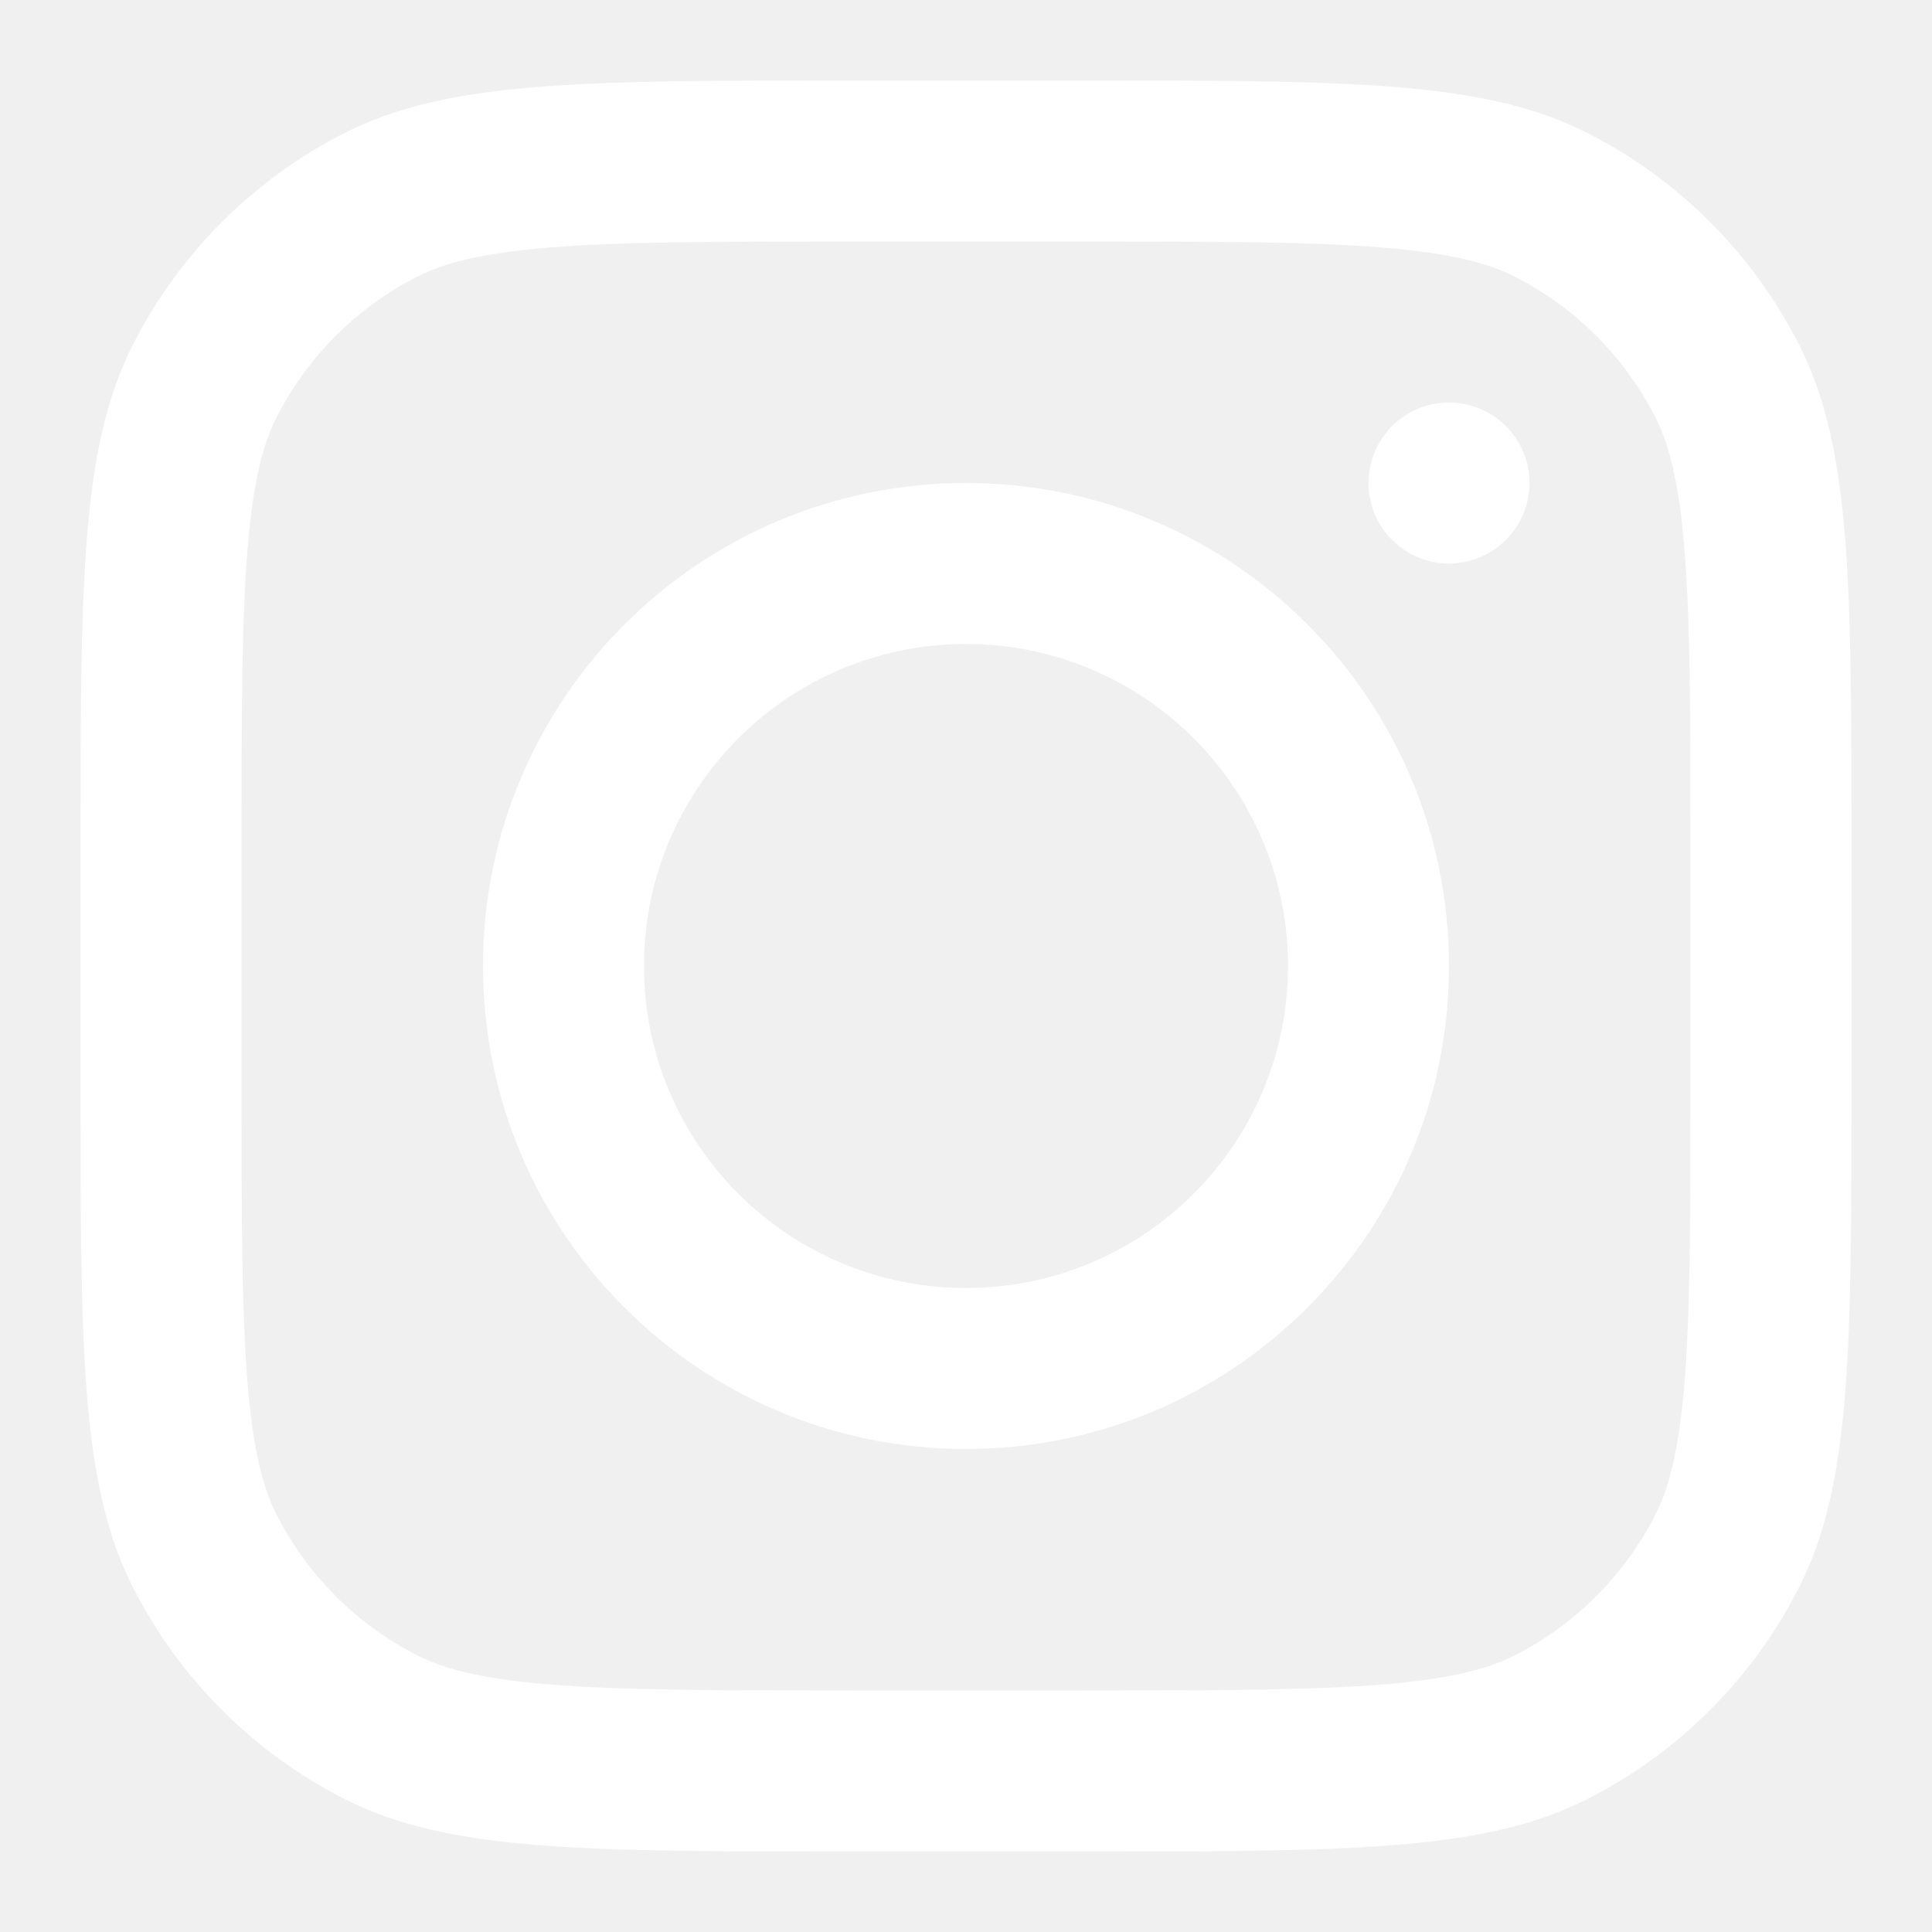
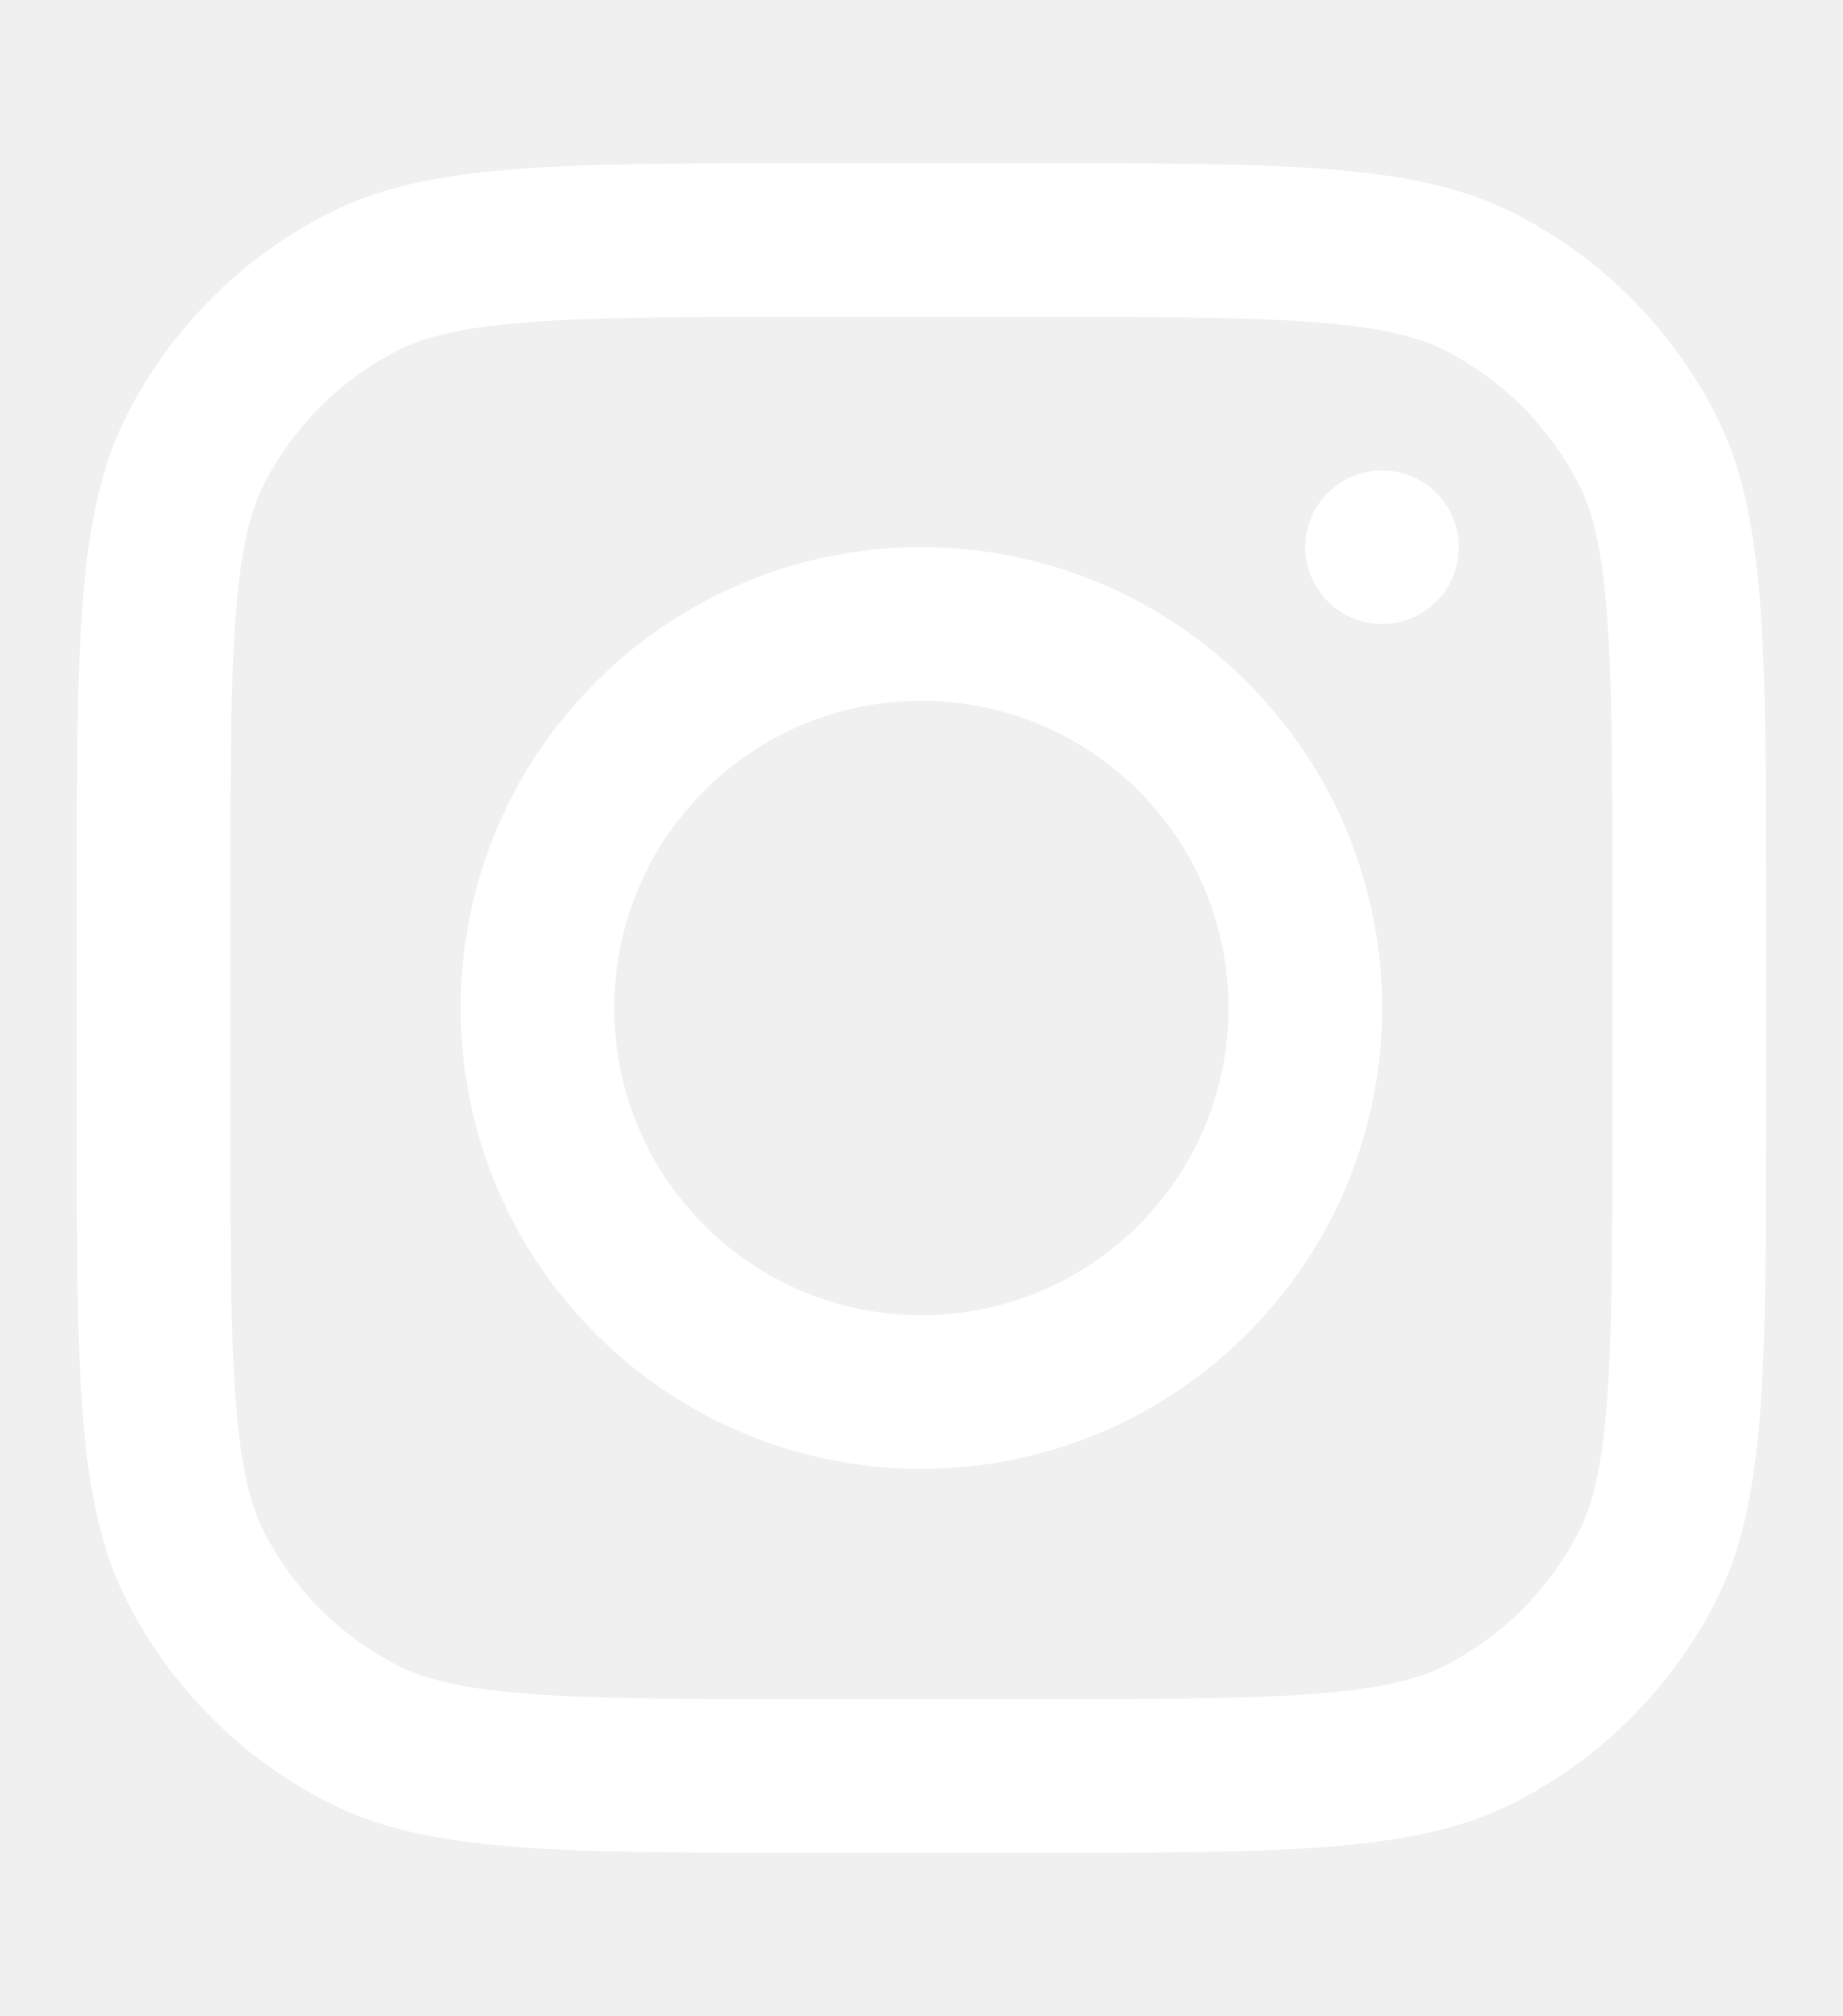
- <svg xmlns="http://www.w3.org/2000/svg" width="35px" height="35px" viewBox="0 0 24 24" fill="none">
+ <svg xmlns="http://www.w3.org/2000/svg" width="32px" height="35px" viewBox="0 0 24 24" fill="none">
  <g id="SVGRepo_bgCarrier" stroke-width="0" />
  <g id="SVGRepo_tracerCarrier" stroke-linecap="round" stroke-linejoin="round" />
  <g id="SVGRepo_iconCarrier">
    <path fill-rule="evenodd" clip-rule="evenodd" d="M12 18C15.314 18 18 15.314 18 12C18 8.686 15.314 6 12 6C8.686 6 6 8.686 6 12C6 15.314 8.686 18 12 18ZM12 16C14.209 16 16 14.209 16 12C16 9.791 14.209 8 12 8C9.791 8 8 9.791 8 12C8 14.209 9.791 16 12 16Z" fill="#ffffff" />
    <path d="M18 5C17.448 5 17 5.448 17 6C17 6.552 17.448 7 18 7C18.552 7 19 6.552 19 6C19 5.448 18.552 5 18 5Z" fill="#ffffff" />
    <path fill-rule="evenodd" clip-rule="evenodd" d="M1.654 4.276C1 5.56 1 7.24 1 10.6V13.4C1 16.76 1 18.441 1.654 19.724C2.229 20.853 3.147 21.771 4.276 22.346C5.56 23 7.24 23 10.6 23H13.4C16.76 23 18.441 23 19.724 22.346C20.853 21.771 21.771 20.853 22.346 19.724C23 18.441 23 16.76 23 13.4V10.6C23 7.24 23 5.56 22.346 4.276C21.771 3.147 20.853 2.229 19.724 1.654C18.441 1 16.76 1 13.4 1H10.6C7.24 1 5.56 1 4.276 1.654C3.147 2.229 2.229 3.147 1.654 4.276ZM13.4 3H10.6C8.887 3 7.722 3.002 6.822 3.075C5.945 3.147 5.497 3.277 5.184 3.436C4.431 3.819 3.819 4.431 3.436 5.184C3.277 5.497 3.147 5.945 3.075 6.822C3.002 7.722 3 8.887 3 10.6V13.4C3 15.113 3.002 16.278 3.075 17.178C3.147 18.055 3.277 18.503 3.436 18.816C3.819 19.569 4.431 20.18 5.184 20.564C5.497 20.723 5.945 20.853 6.822 20.925C7.722 20.998 8.887 21 10.6 21H13.4C15.113 21 16.278 20.998 17.178 20.925C18.055 20.853 18.503 20.723 18.816 20.564C19.569 20.18 20.18 19.569 20.564 18.816C20.723 18.503 20.853 18.055 20.925 17.178C20.998 16.278 21 15.113 21 13.4V10.6C21 8.887 20.998 7.722 20.925 6.822C20.853 5.945 20.723 5.497 20.564 5.184C20.18 4.431 19.569 3.819 18.816 3.436C18.503 3.277 18.055 3.147 17.178 3.075C16.278 3.002 15.113 3 13.4 3Z" fill="#ffffff" />
  </g>
</svg>
